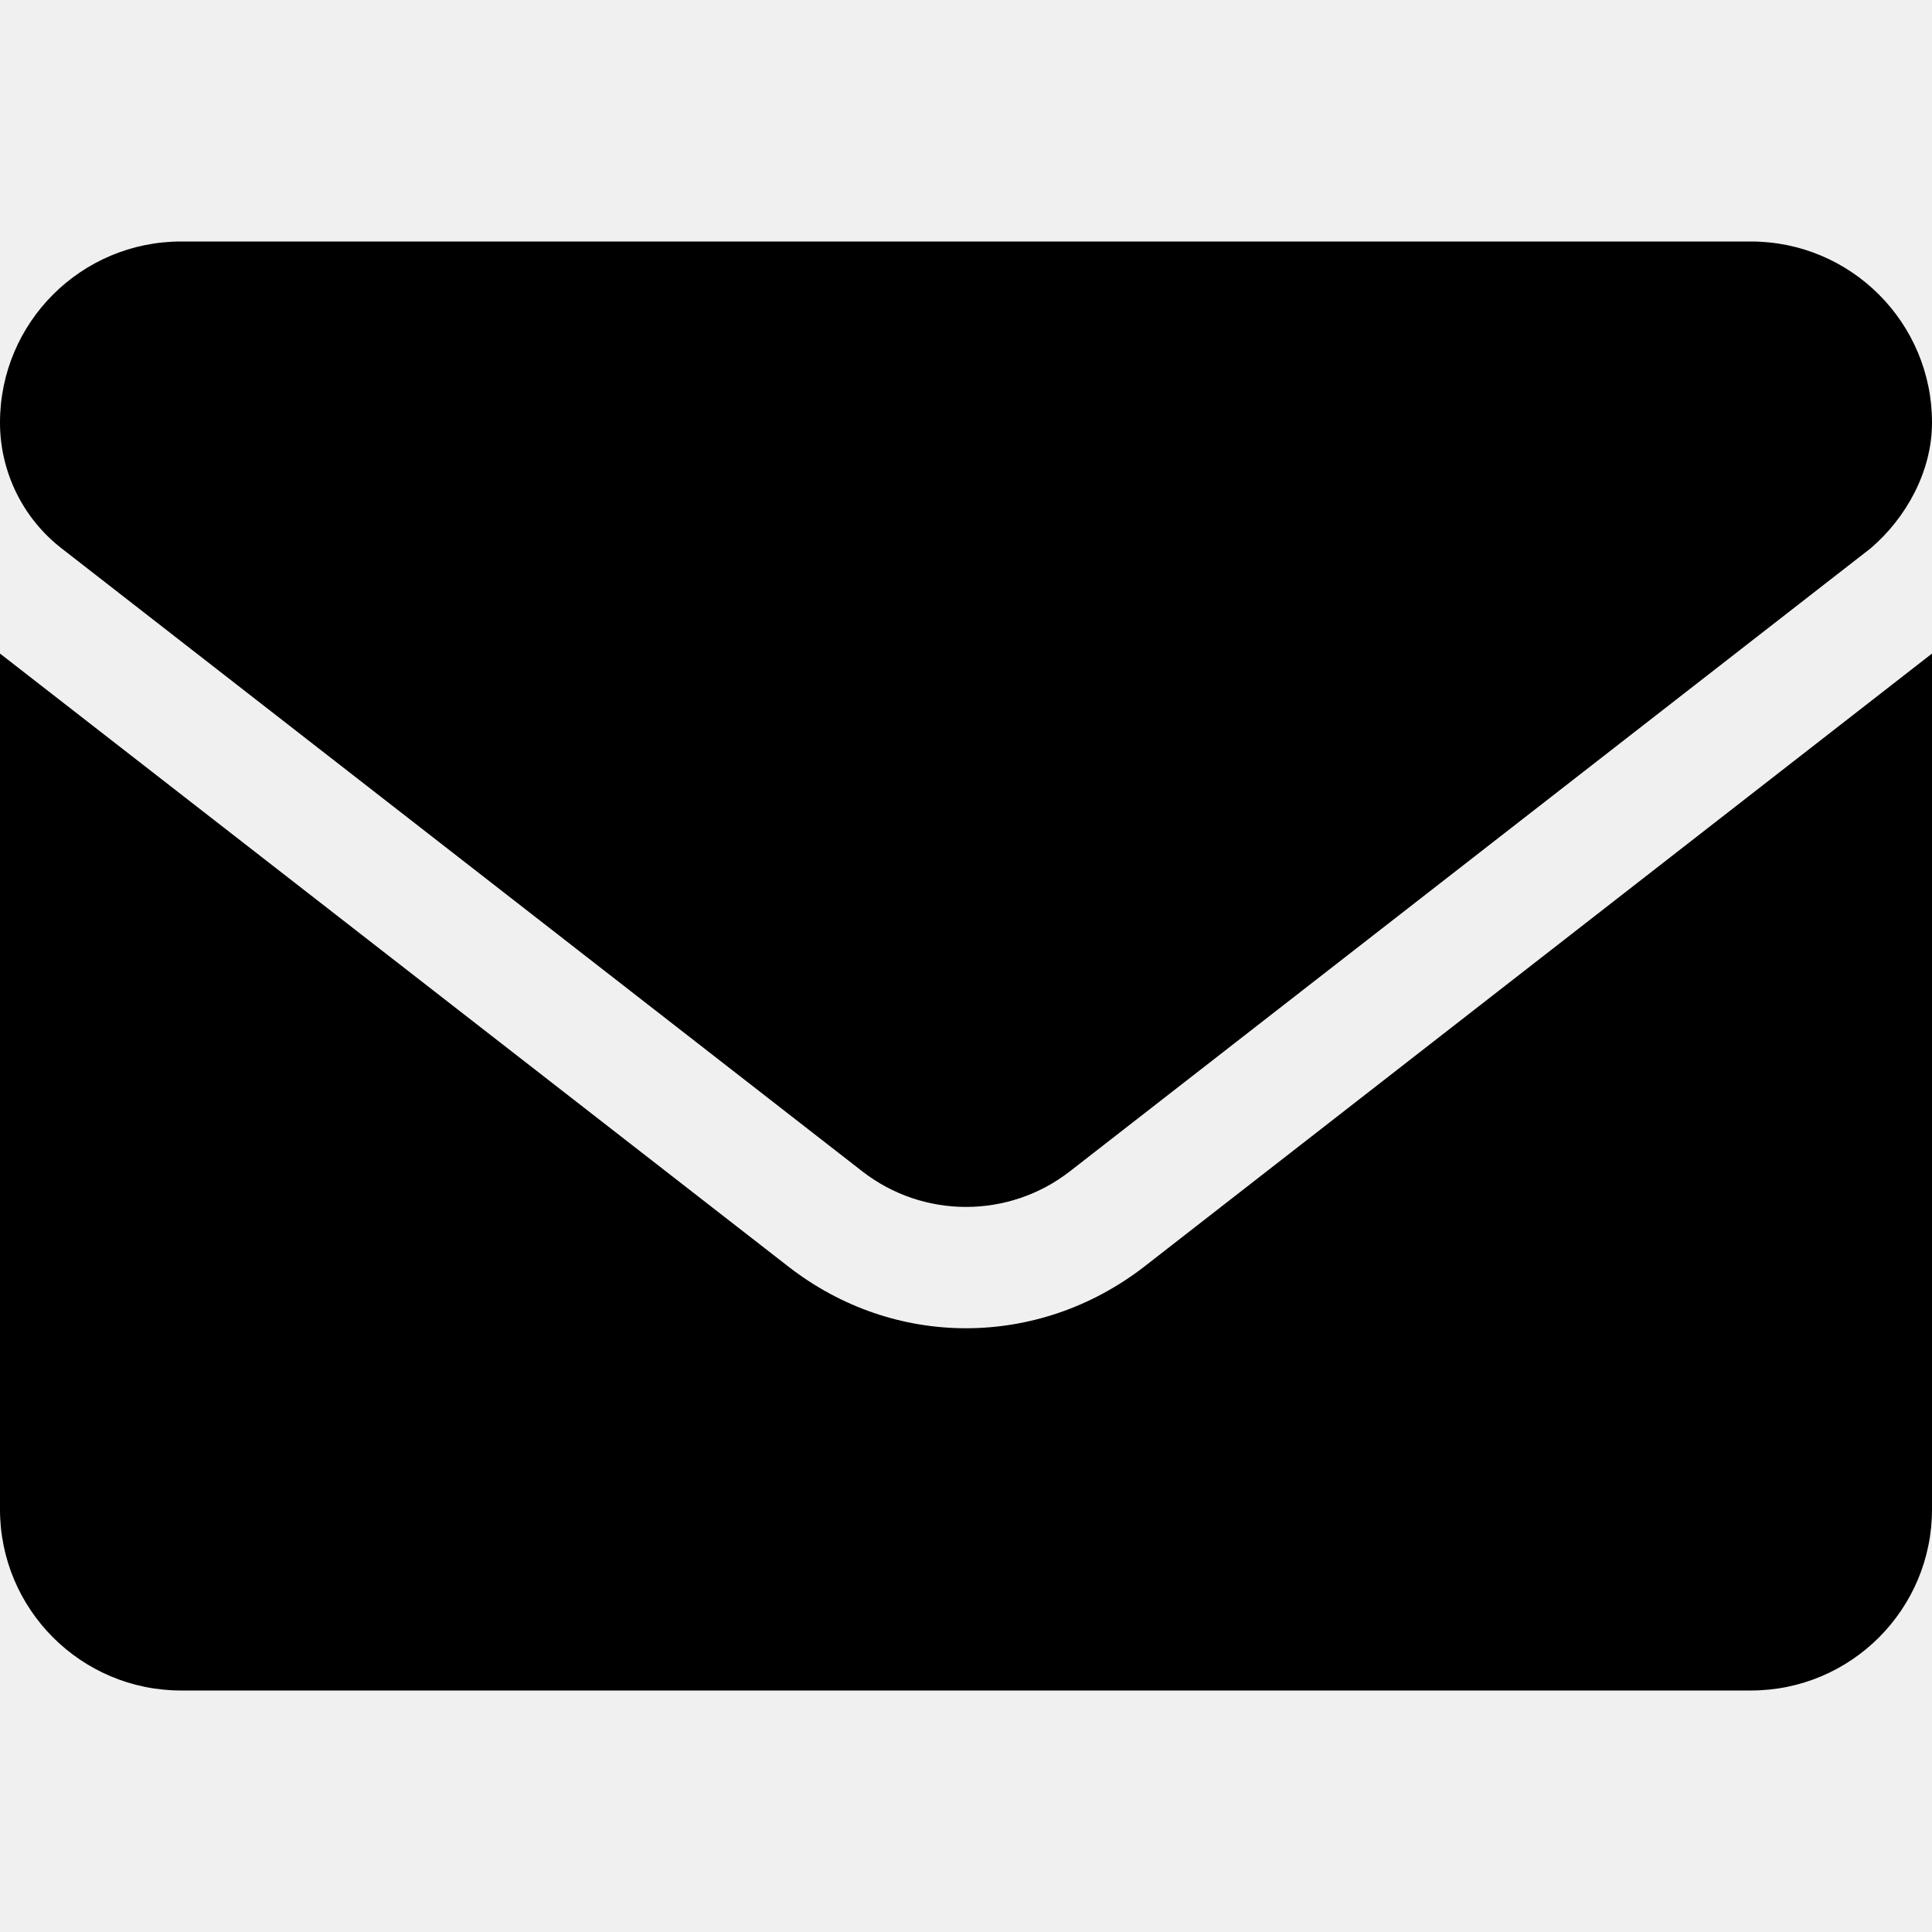
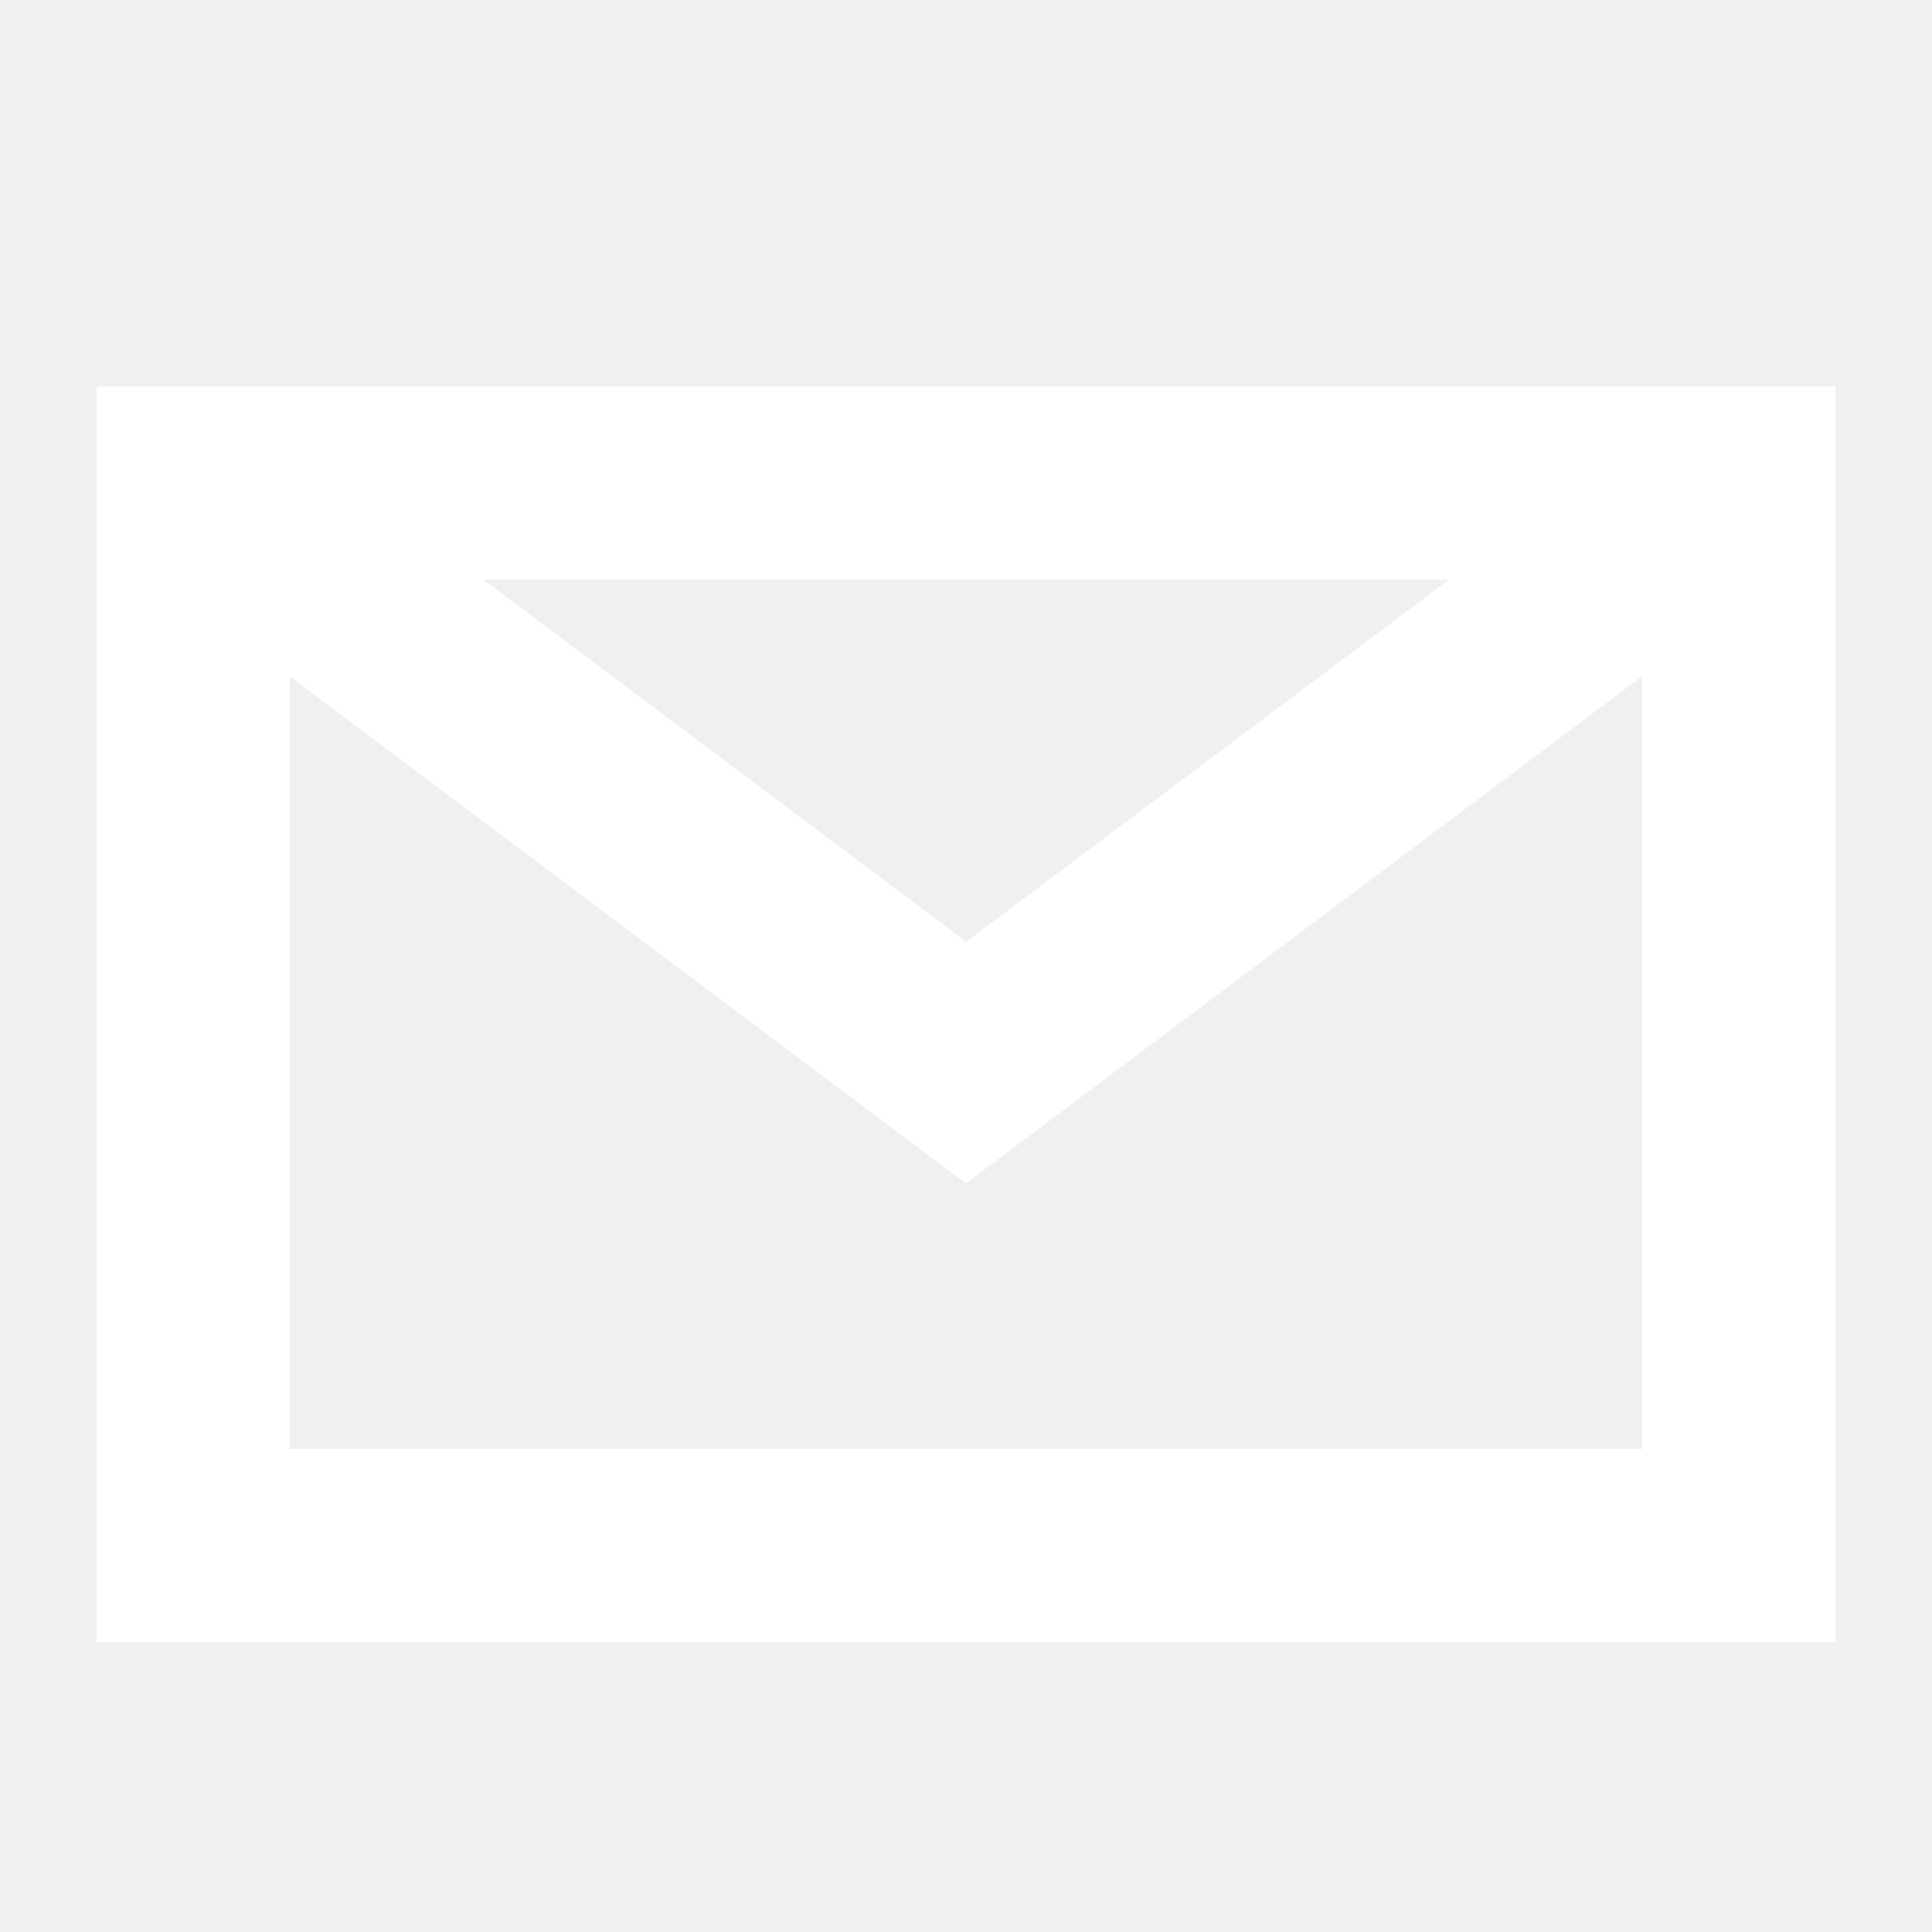
- <svg viewBox="0 0 512 512">
-   <path d="M256 352c-16.53 0-33.06-5.422-47.16-16.41L0 173.2V400c0 26.5 21.49 48 48 48h416c26.51 0 48-21.49 48-48V173.2L303.2 335.7C289.1 346.6 272.5 352 256 352zM16.29 145.3l212.2 165.1c16.19 12.6 38.87 12.6 55.06 0l212.2-165.1C505.1 137.3 512 125 512 112c0-26.51-21.5-48-48-48H48C21.49 64 0 85.49 0 112c0 13 6.01 25.3 16.29 33.3z" />
+ <svg xmlns="http://www.w3.org/2000/svg" width="20" height="20" viewBox="0 0 20 20" fill="none">
+   <path fill-rule="evenodd" clip-rule="evenodd" d="M1 4H19V17H1V4ZM5 6L10 9.75L15 6H5ZM17 7L10 12.25L3 7V15H17V7Z" fill="white" />
</svg>
